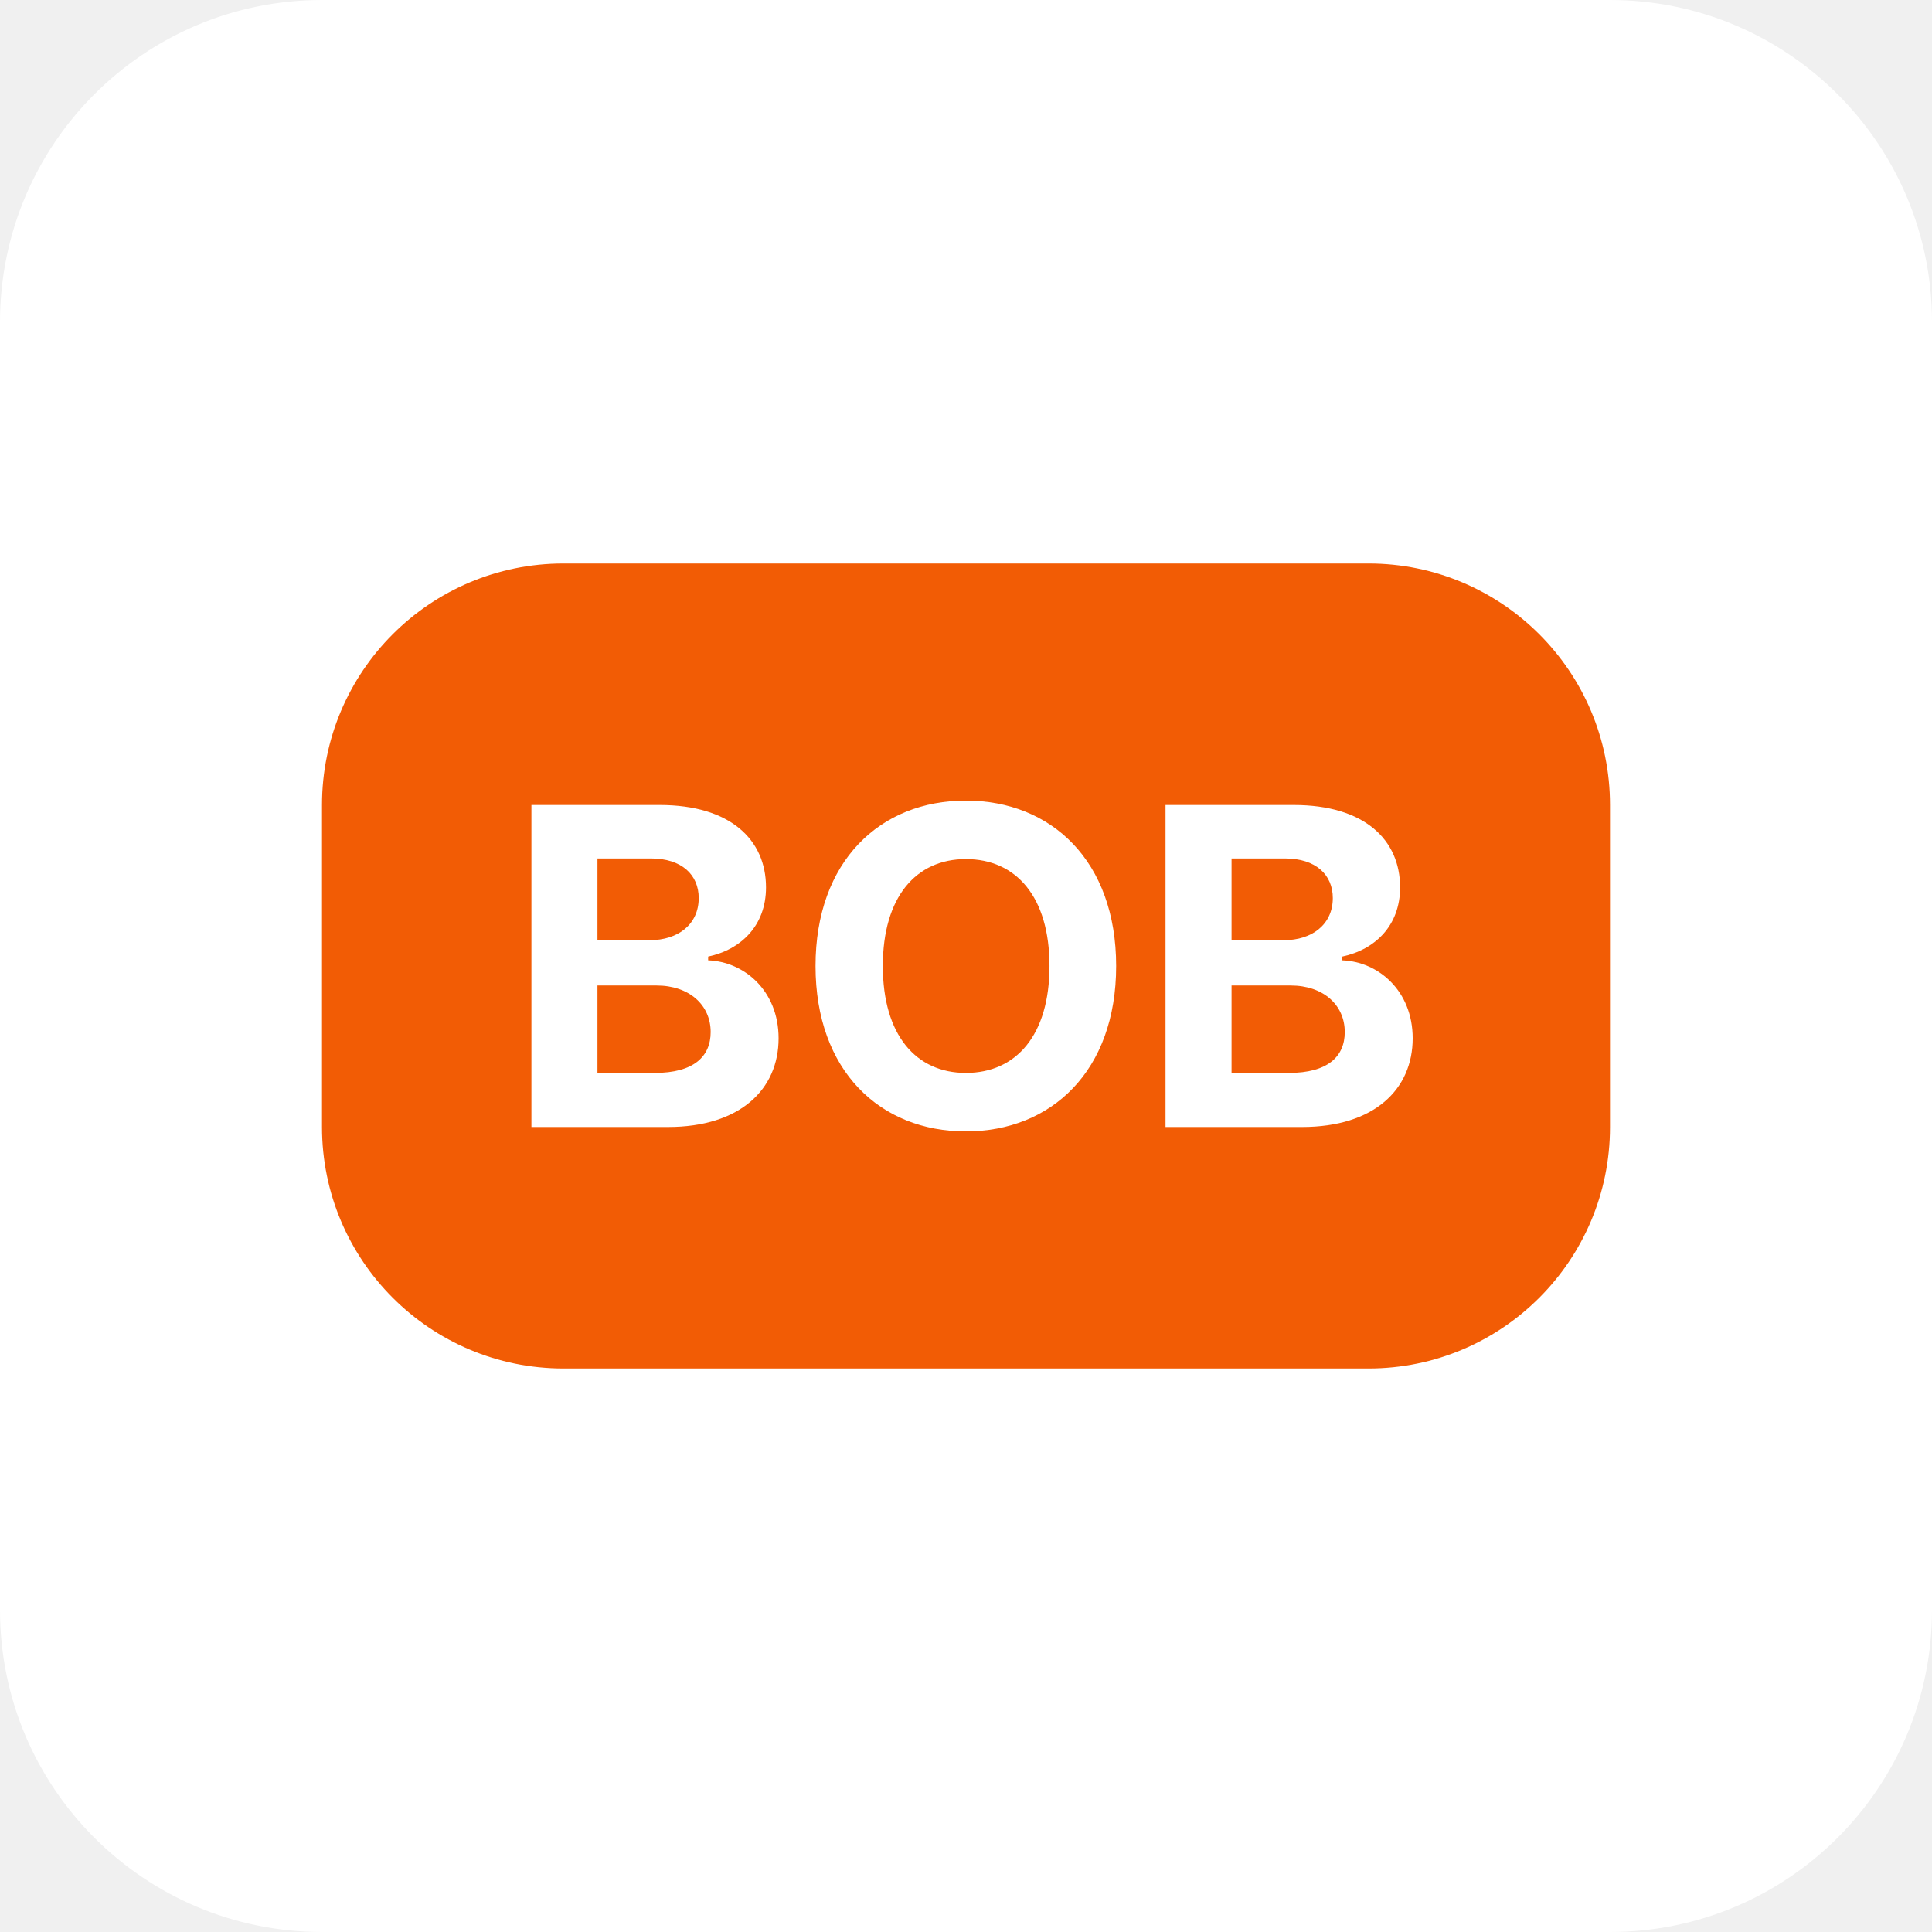
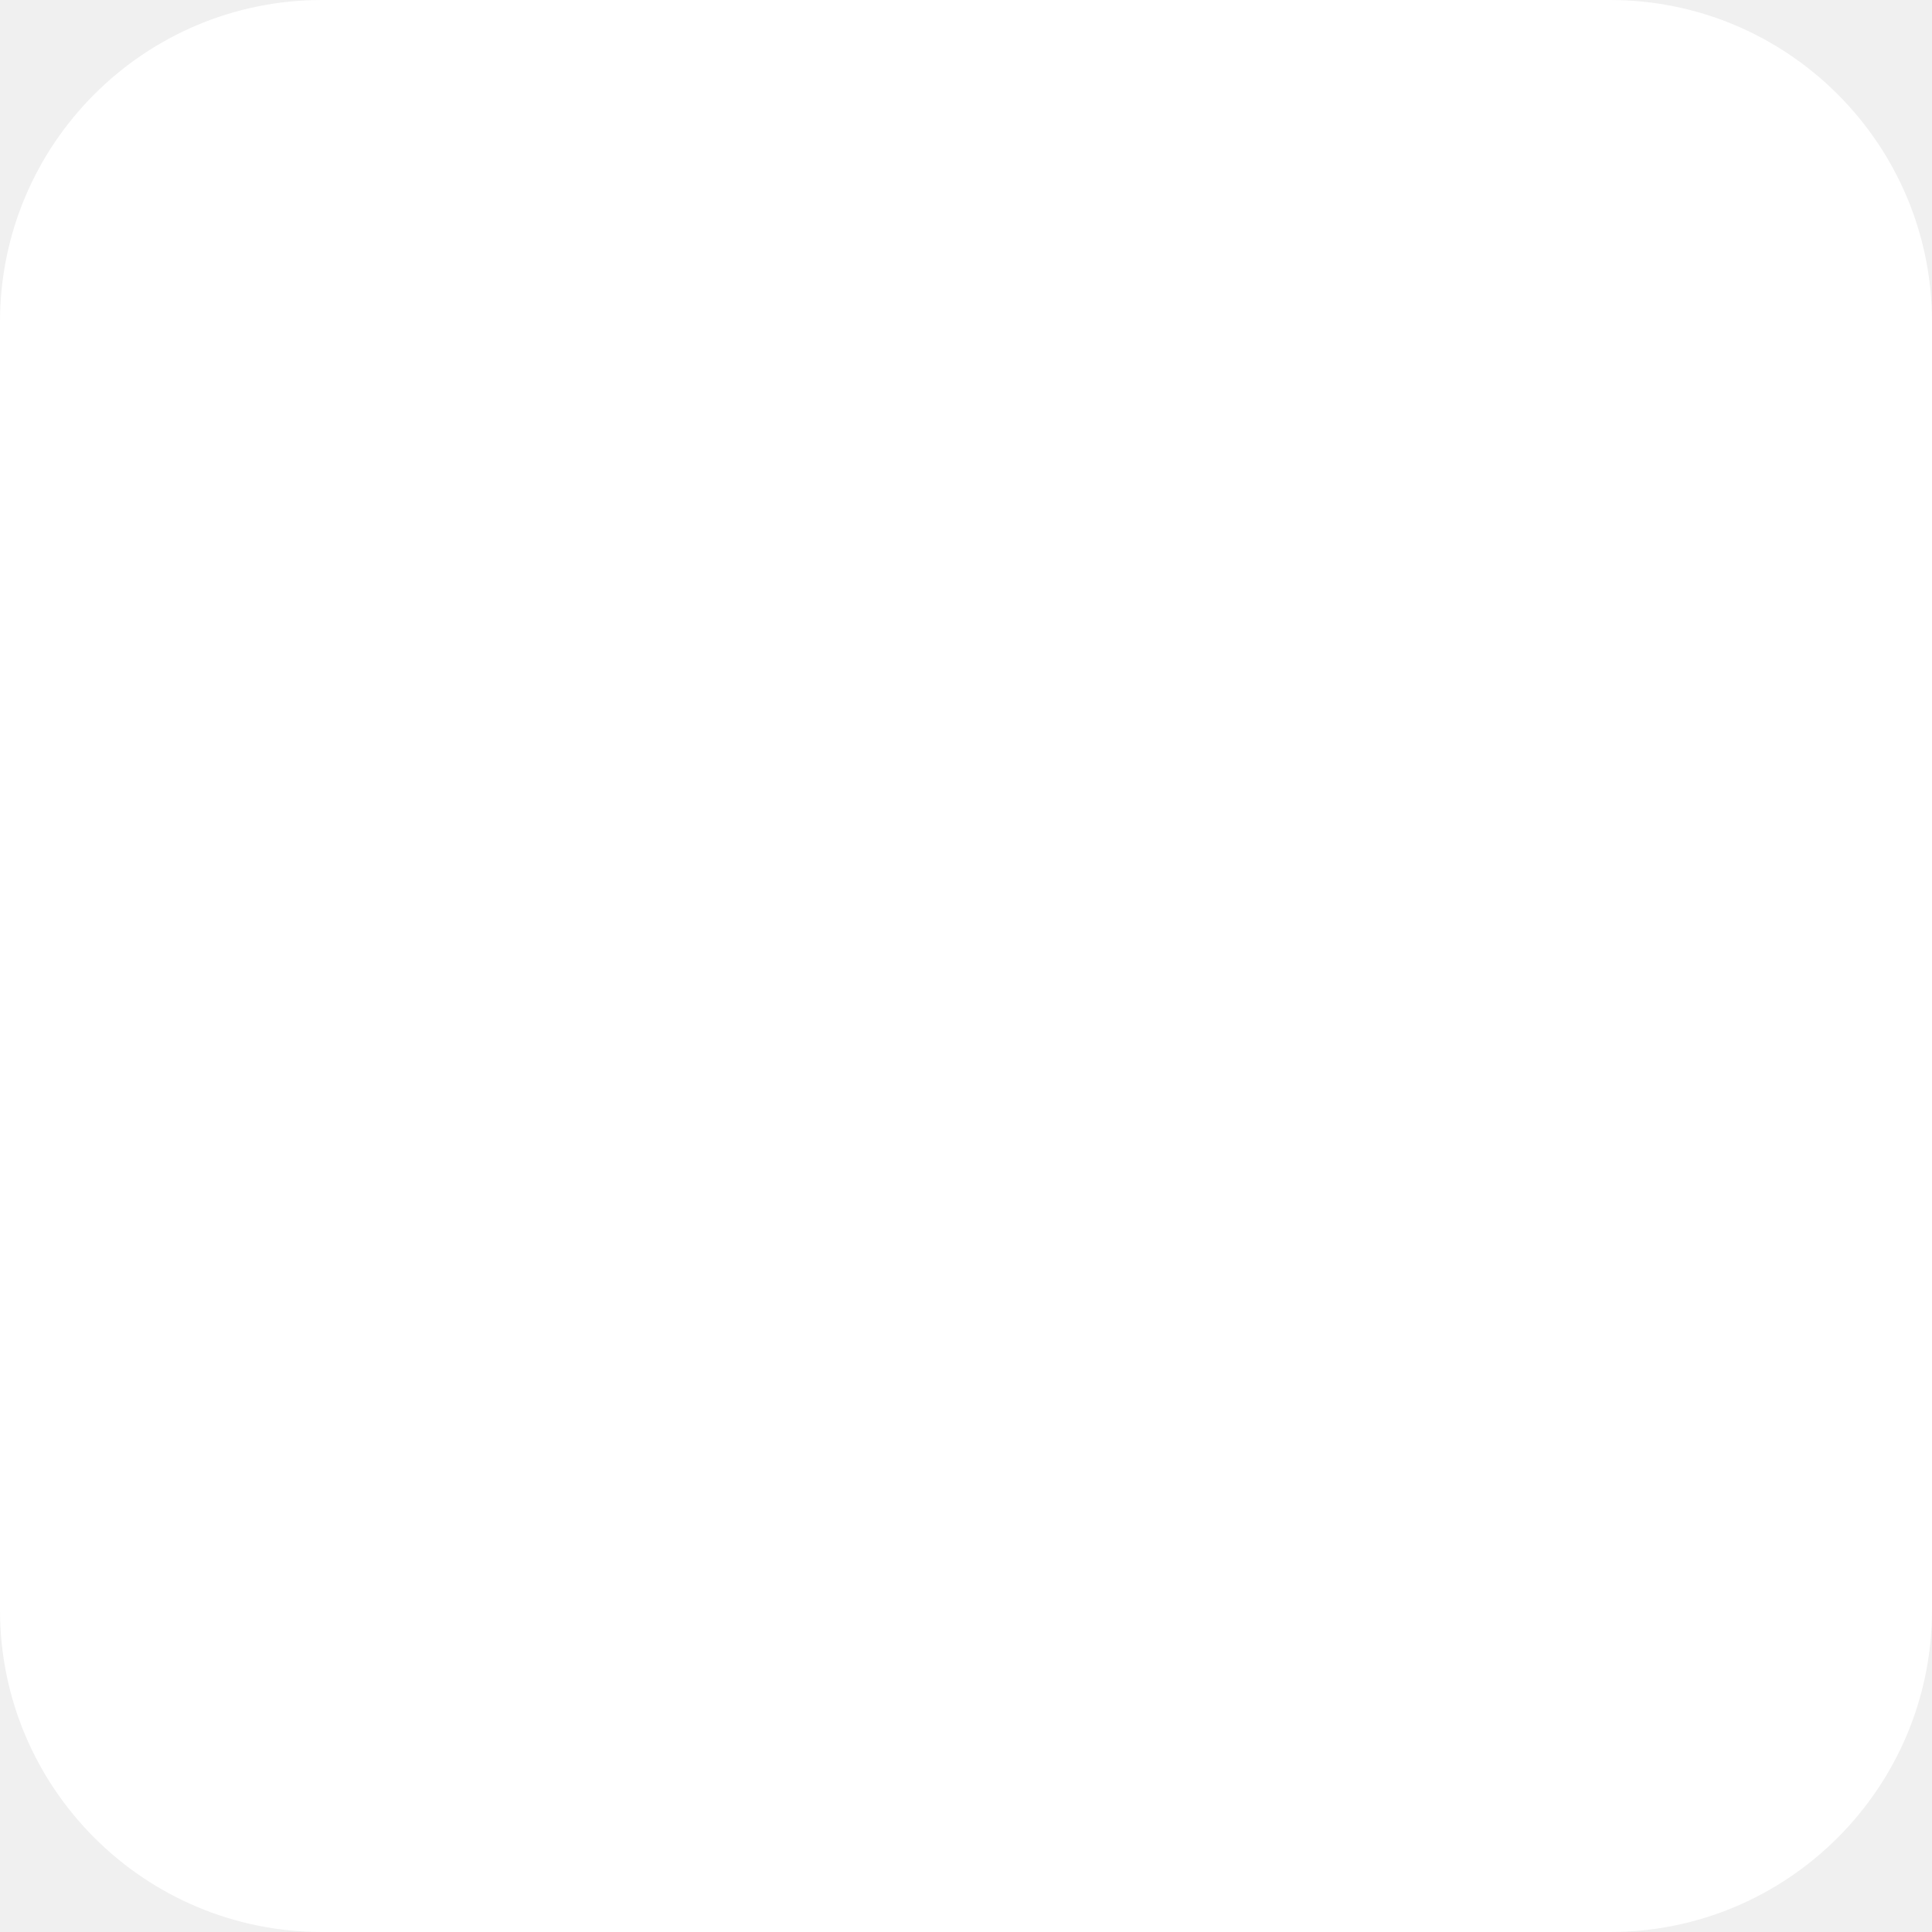
<svg xmlns="http://www.w3.org/2000/svg" viewBox="0 0 48 48" role="img" aria-label="BOB">
  <rect width="48" height="48" rx="8" fill="#fff" />
-   <rect x="8" y="14" width="32" height="20" rx="6" fill="#F25C05" />
-   <text x="24" y="28" text-anchor="middle" font-family="Inter,Arial,sans-serif" font-size="11" font-weight="700" fill="#fff">BOB</text>
+   <g transform="translate(8 10) scale(0.31)">
+     <rect x="259.4" y="413.5" fill="#343536" width="101.6" height="101.6" />
+     <rect x="373.8" y="413.5" fill="#F58B00" width="101.6" height="101.6" />
+     <rect x="373.8" y="299.2" fill="#F58B00" width="101.6" height="101.6" />
+     <rect x="259.4" y="299.2" fill="#343536" width="101.6" height="101.6" />
+     <rect x="259.4" y="184.8" fill="#343536" width="101.6" height="101.6" />
+   </g>
</svg>
